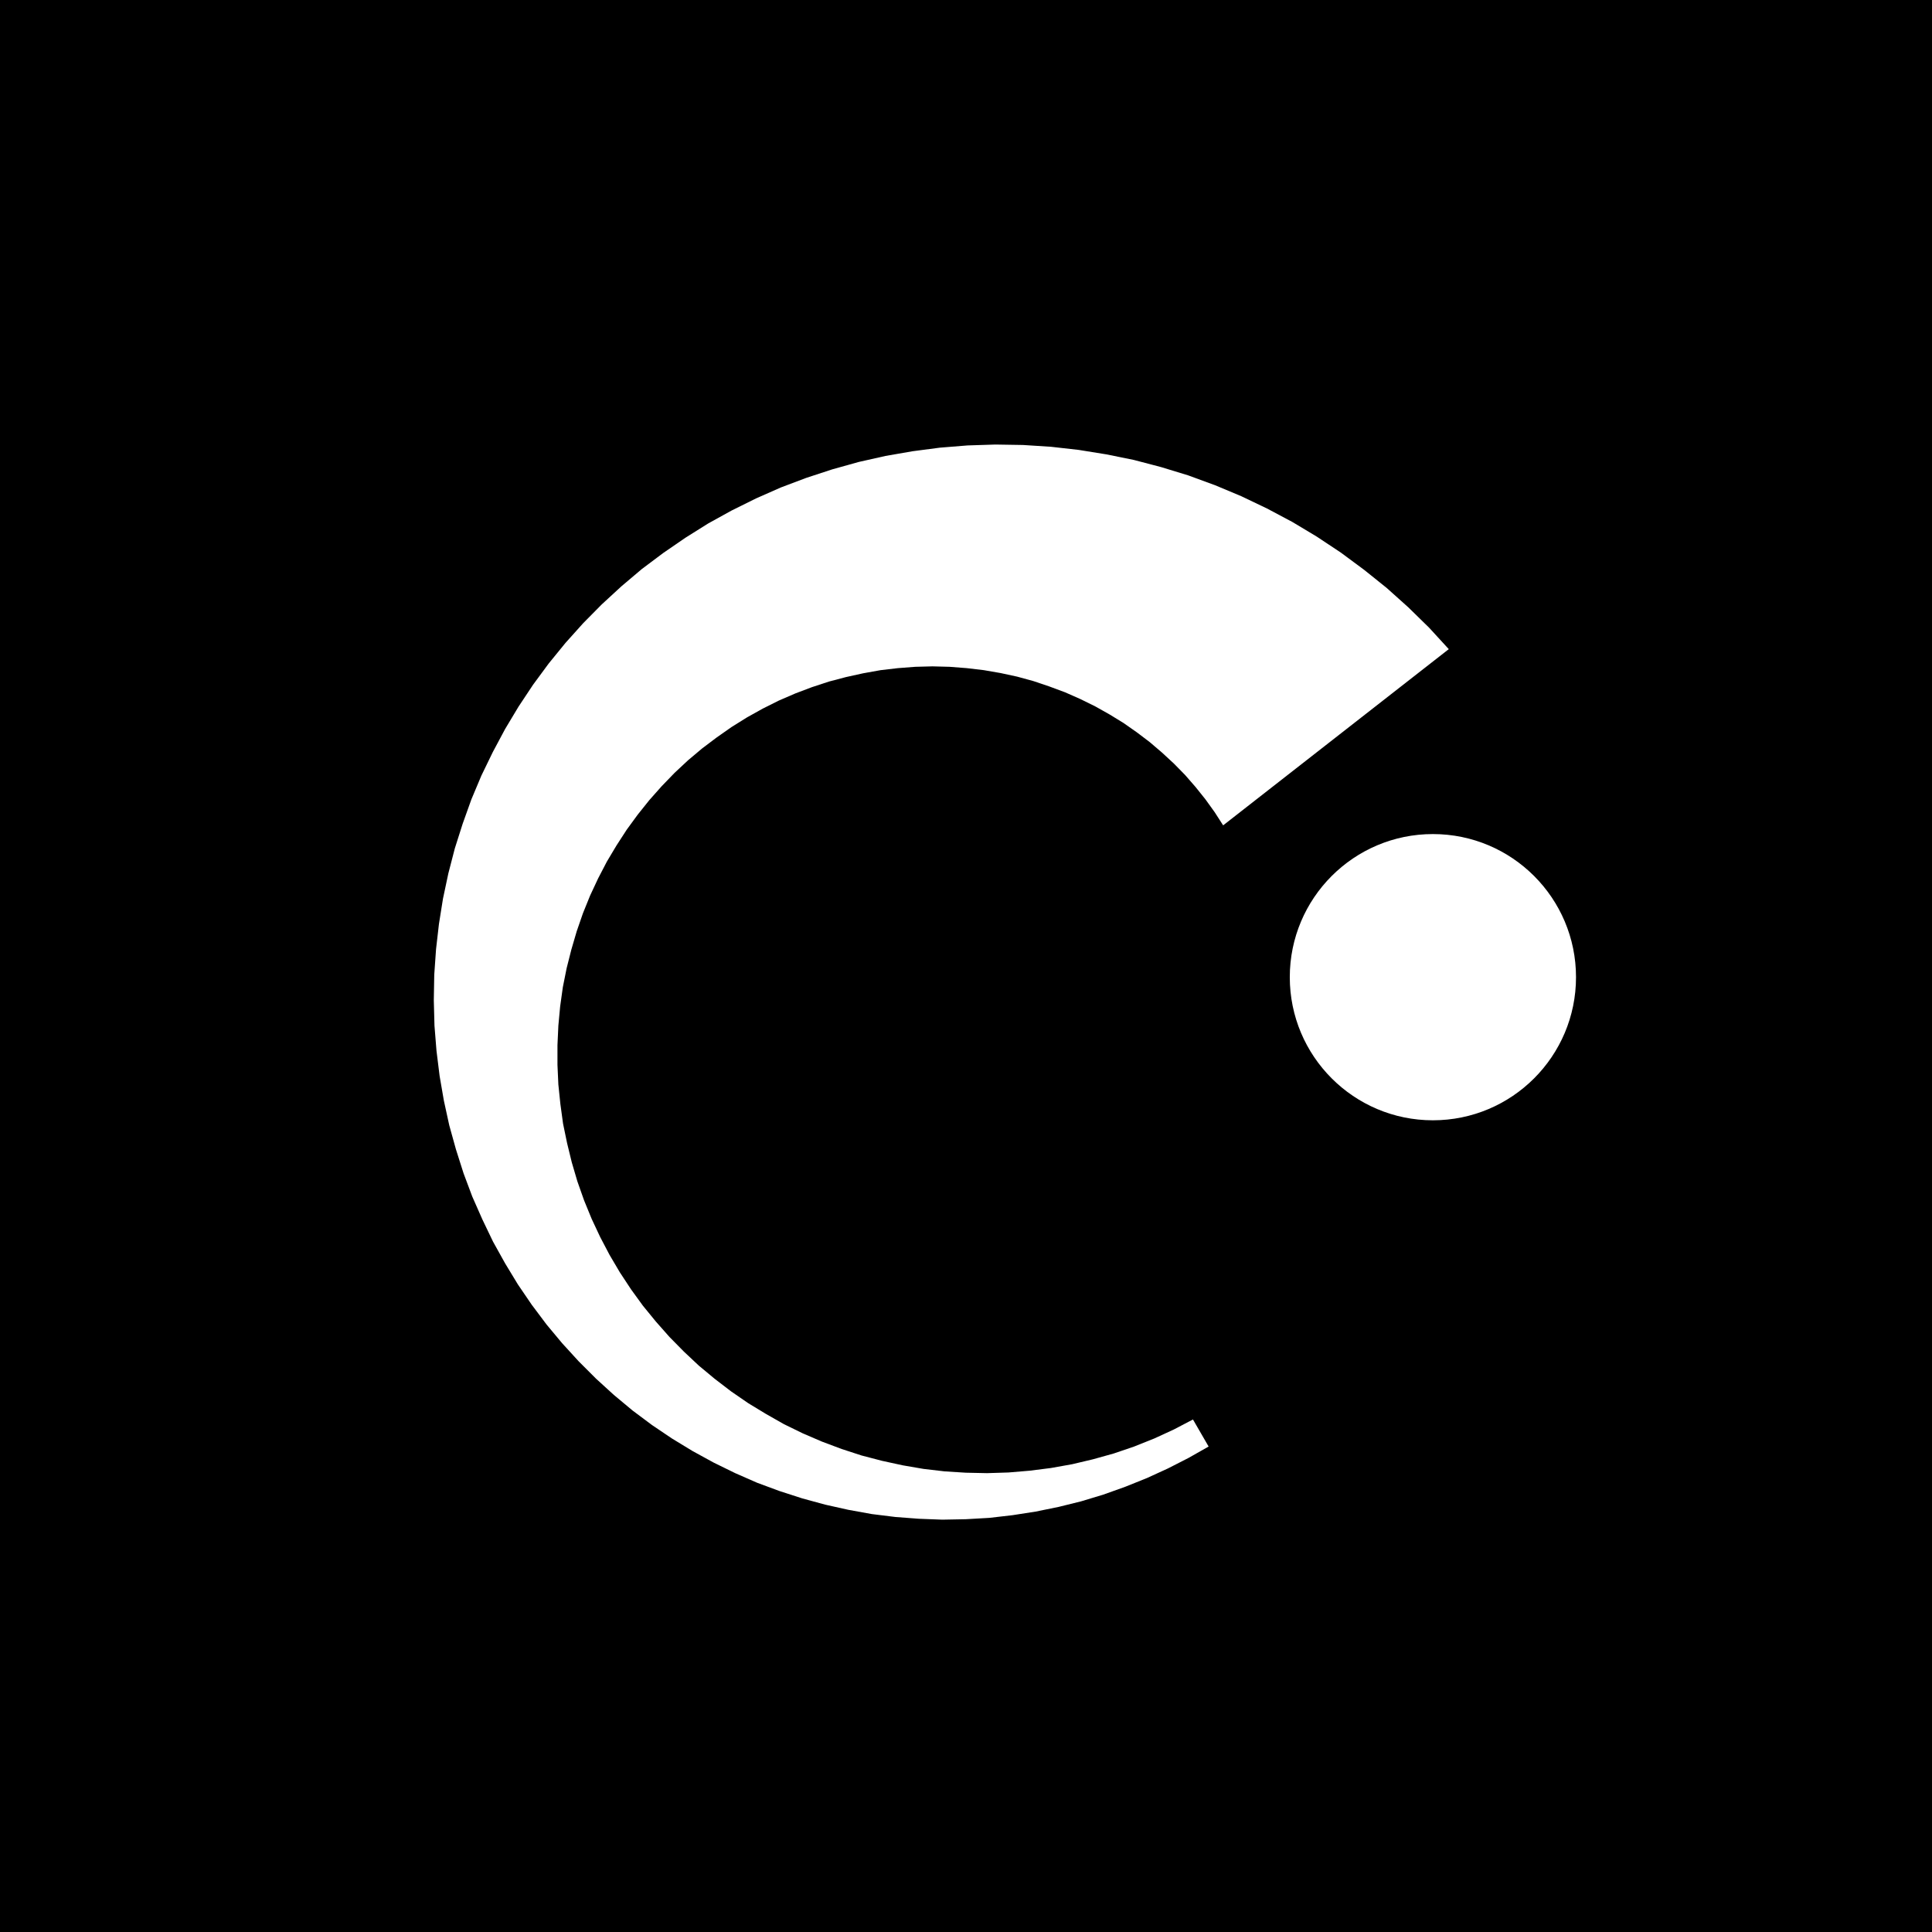
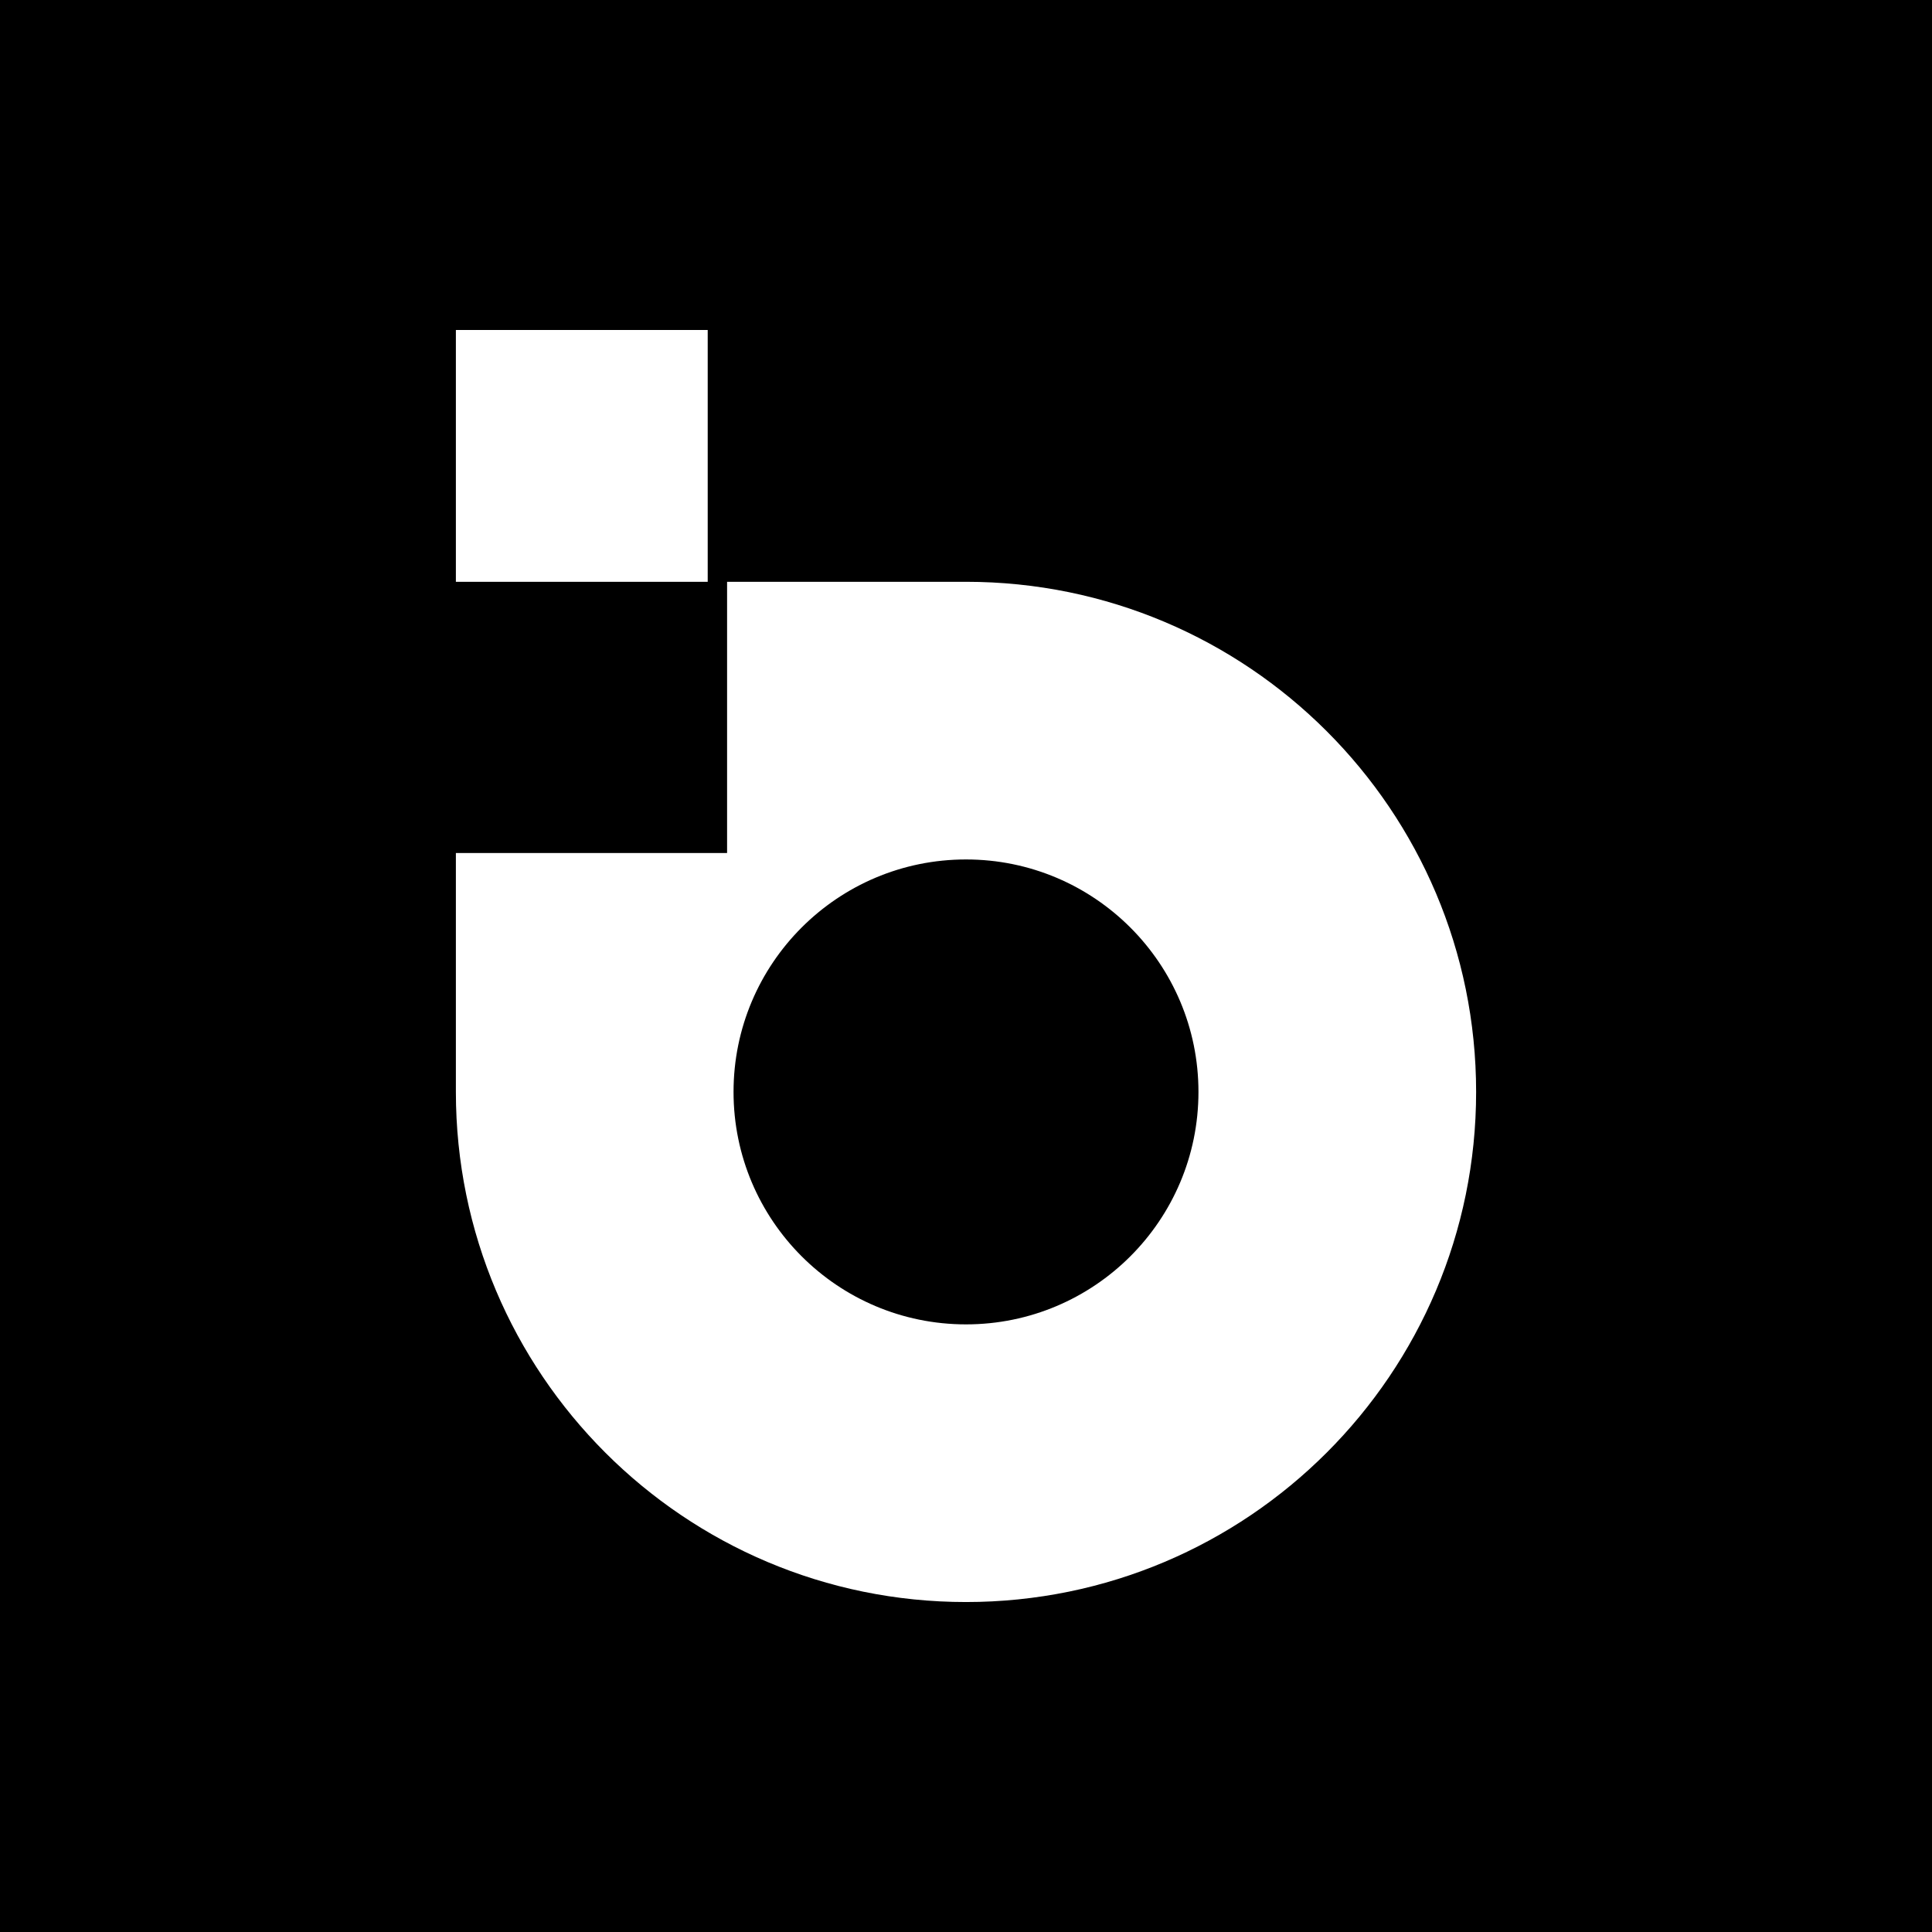
- <svg xmlns="http://www.w3.org/2000/svg" width="1024" height="1024" viewBox="-432 -459 864 864" role="img" aria-label="Botlane">
-   <rect x="-432" y="-459" width="864" height="864" fill="#000000" />
-   <path d="M108.5 187.9L99.5 193L90.3 197.7L80.9 202L71.2 205.9L61.4 209.4L51.5 212.4L41.4 214.9L31.1 217L20.8 218.6L10.4 219.8L-0.1 220.4L-10.6 220.6L-21.1 220.2L-31.6 219.4L-42.1 218.1L-52.6 216.2L-62.9 213.9L-73.2 211.1L-83.4 207.8L-93.4 204.1L-103.2 199.8L-112.8 195.1L-122.3 189.9L-131.5 184.3L-140.4 178.3L-149.1 171.8L-157.5 164.8L-165.5 157.5L-173.2 149.8L-180.6 141.7L-187.6 133.3L-194.2 124.5L-200.4 115.4L-206.1 106L-211.5 96.3L-216.3 86.3L-220.8 76.1L-224.7 65.7L-228.1 55L-231.1 44.2L-233.5 33.2L-235.4 22.2L-236.8 10.9L-237.7 -0.3L-238 -11.7L-237.8 -23.1L-237 -34.5L-235.7 -45.8L-233.9 -57.1L-231.5 -68.4L-228.6 -79.6L-225.1 -90.6L-221.2 -101.5L-216.7 -112.2L-211.6 -122.7L-206.1 -133L-200.1 -143L-193.6 -152.8L-186.6 -162.3L-179.1 -171.5L-171.2 -180.3L-162.9 -188.7L-154.1 -196.8L-145 -204.5L-135.4 -211.7L-125.5 -218.5L-115.3 -224.9L-104.8 -230.7L-93.9 -236.1L-82.8 -241L-71.4 -245.3L-59.8 -249.1L-48 -252.4L-36 -255.1L-23.9 -257.2L-11.7 -258.8L0.7 -259.8L13.1 -260.2L25.5 -260L38 -259.2L50.4 -257.8L62.8 -255.8L75.1 -253.3L87.3 -250.1L99.4 -246.4L111.4 -242L123.1 -237.1L134.6 -231.6L145.9 -225.6L156.9 -219L167.6 -211.9L178 -204.2L188.1 -196.1L197.8 -187.4L207.1 -178.3L215.9 -168.7L115 -89.9L111.2 -95.8L107.1 -101.5L102.7 -107L98 -112.4L93 -117.5L87.7 -122.4L82.2 -127.1L76.4 -131.5L70.4 -135.7L64.2 -139.5L57.8 -143.1L51.1 -146.4L44.3 -149.4L37.3 -152L30.2 -154.4L22.9 -156.4L15.5 -158L8 -159.3L0.4 -160.2L-7.3 -160.8L-15 -161L-22.7 -160.8L-30.5 -160.2L-38.2 -159.3L-46 -157.9L-53.7 -156.2L-61.3 -154.2L-68.9 -151.7L-76.3 -148.9L-83.7 -145.7L-90.9 -142.1L-97.9 -138.2L-104.8 -133.9L-111.5 -129.2L-118 -124.3L-124.3 -119L-130.3 -113.4L-136.1 -107.4L-141.6 -101.2L-146.8 -94.7L-151.7 -88L-156.3 -80.9L-160.6 -73.7L-164.5 -66.2L-168.1 -58.5L-171.3 -50.6L-174.1 -42.5L-176.5 -34.3L-178.6 -26L-180.3 -17.5L-181.5 -8.9L-182.3 -0.3L-182.7 8.4L-182.7 17.2L-182.3 26L-181.4 34.7L-180.2 43.5L-178.4 52.2L-176.3 60.8L-173.8 69.3L-170.8 77.8L-167.4 86.1L-163.6 94.2L-159.4 102.2L-154.8 110L-149.8 117.6L-144.5 124.9L-138.7 132L-132.6 138.9L-126.2 145.4L-119.5 151.7L-112.4 157.6L-105.1 163.2L-97.4 168.5L-89.5 173.3L-81.4 177.9L-73 182L-64.4 185.7L-55.6 189L-46.7 191.9L-37.5 194.3L-28.3 196.3L-19 197.9L-9.6 199L-0.1 199.6L9.4 199.8L19 199.5L28.5 198.7L38 197.5L47.5 195.8L56.8 193.6L66.1 191L75.2 187.9L84.2 184.3L92.9 180.3L101.5 175.8Z" fill="#ffffff" />
-   <circle cx="208.8" cy="-22" r="64" fill="#ffffff" />
+ <svg xmlns="http://www.w3.org/2000/svg" width="1024" height="1024" viewBox="-141.2 -96.2 598.4 598.4" role="img" aria-label="Botlane">
+   <rect x="-141.2" y="-96.2" width="598.4" height="598.4" rx="0" fill="#000000" />
+   <path d="M0 6H78V84H0ZM0 168H84V84H158A158 158 0 1 1 0 242ZM86 242a72 72 0 1 0 144 0a72 72 0 1 0 -144 0Z" fill="#ffffff" fill-rule="evenodd" />
</svg>
